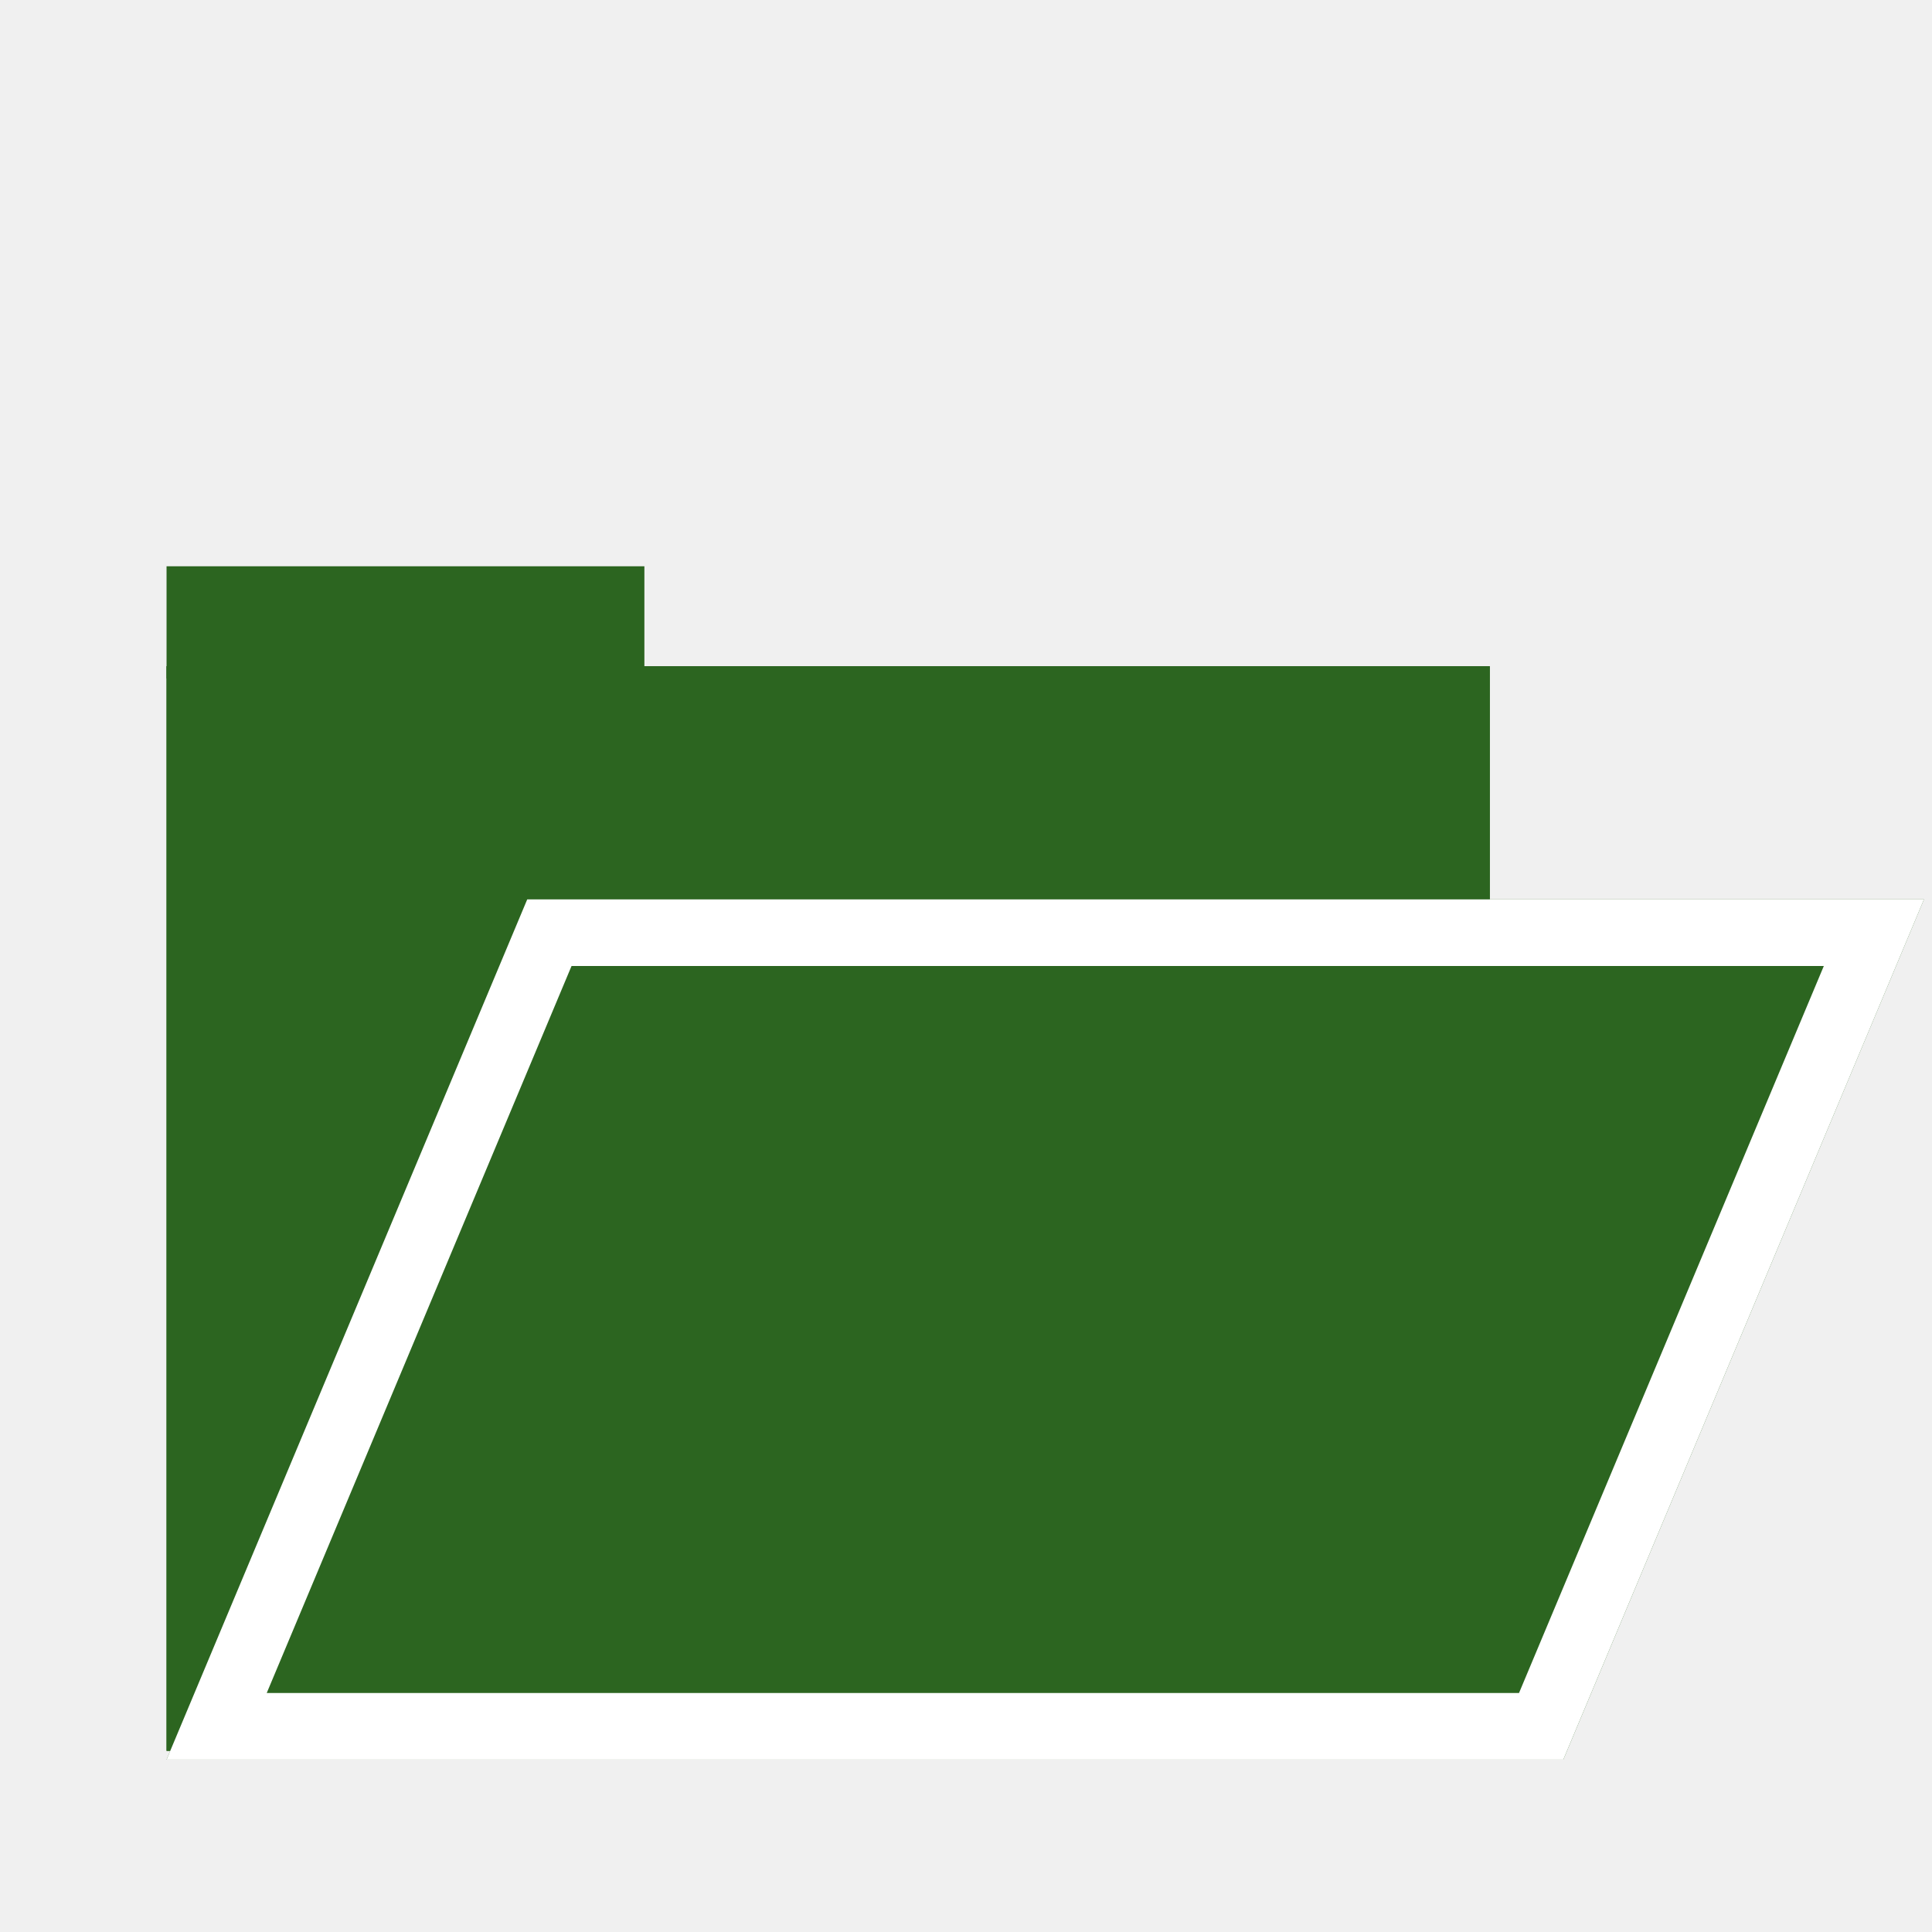
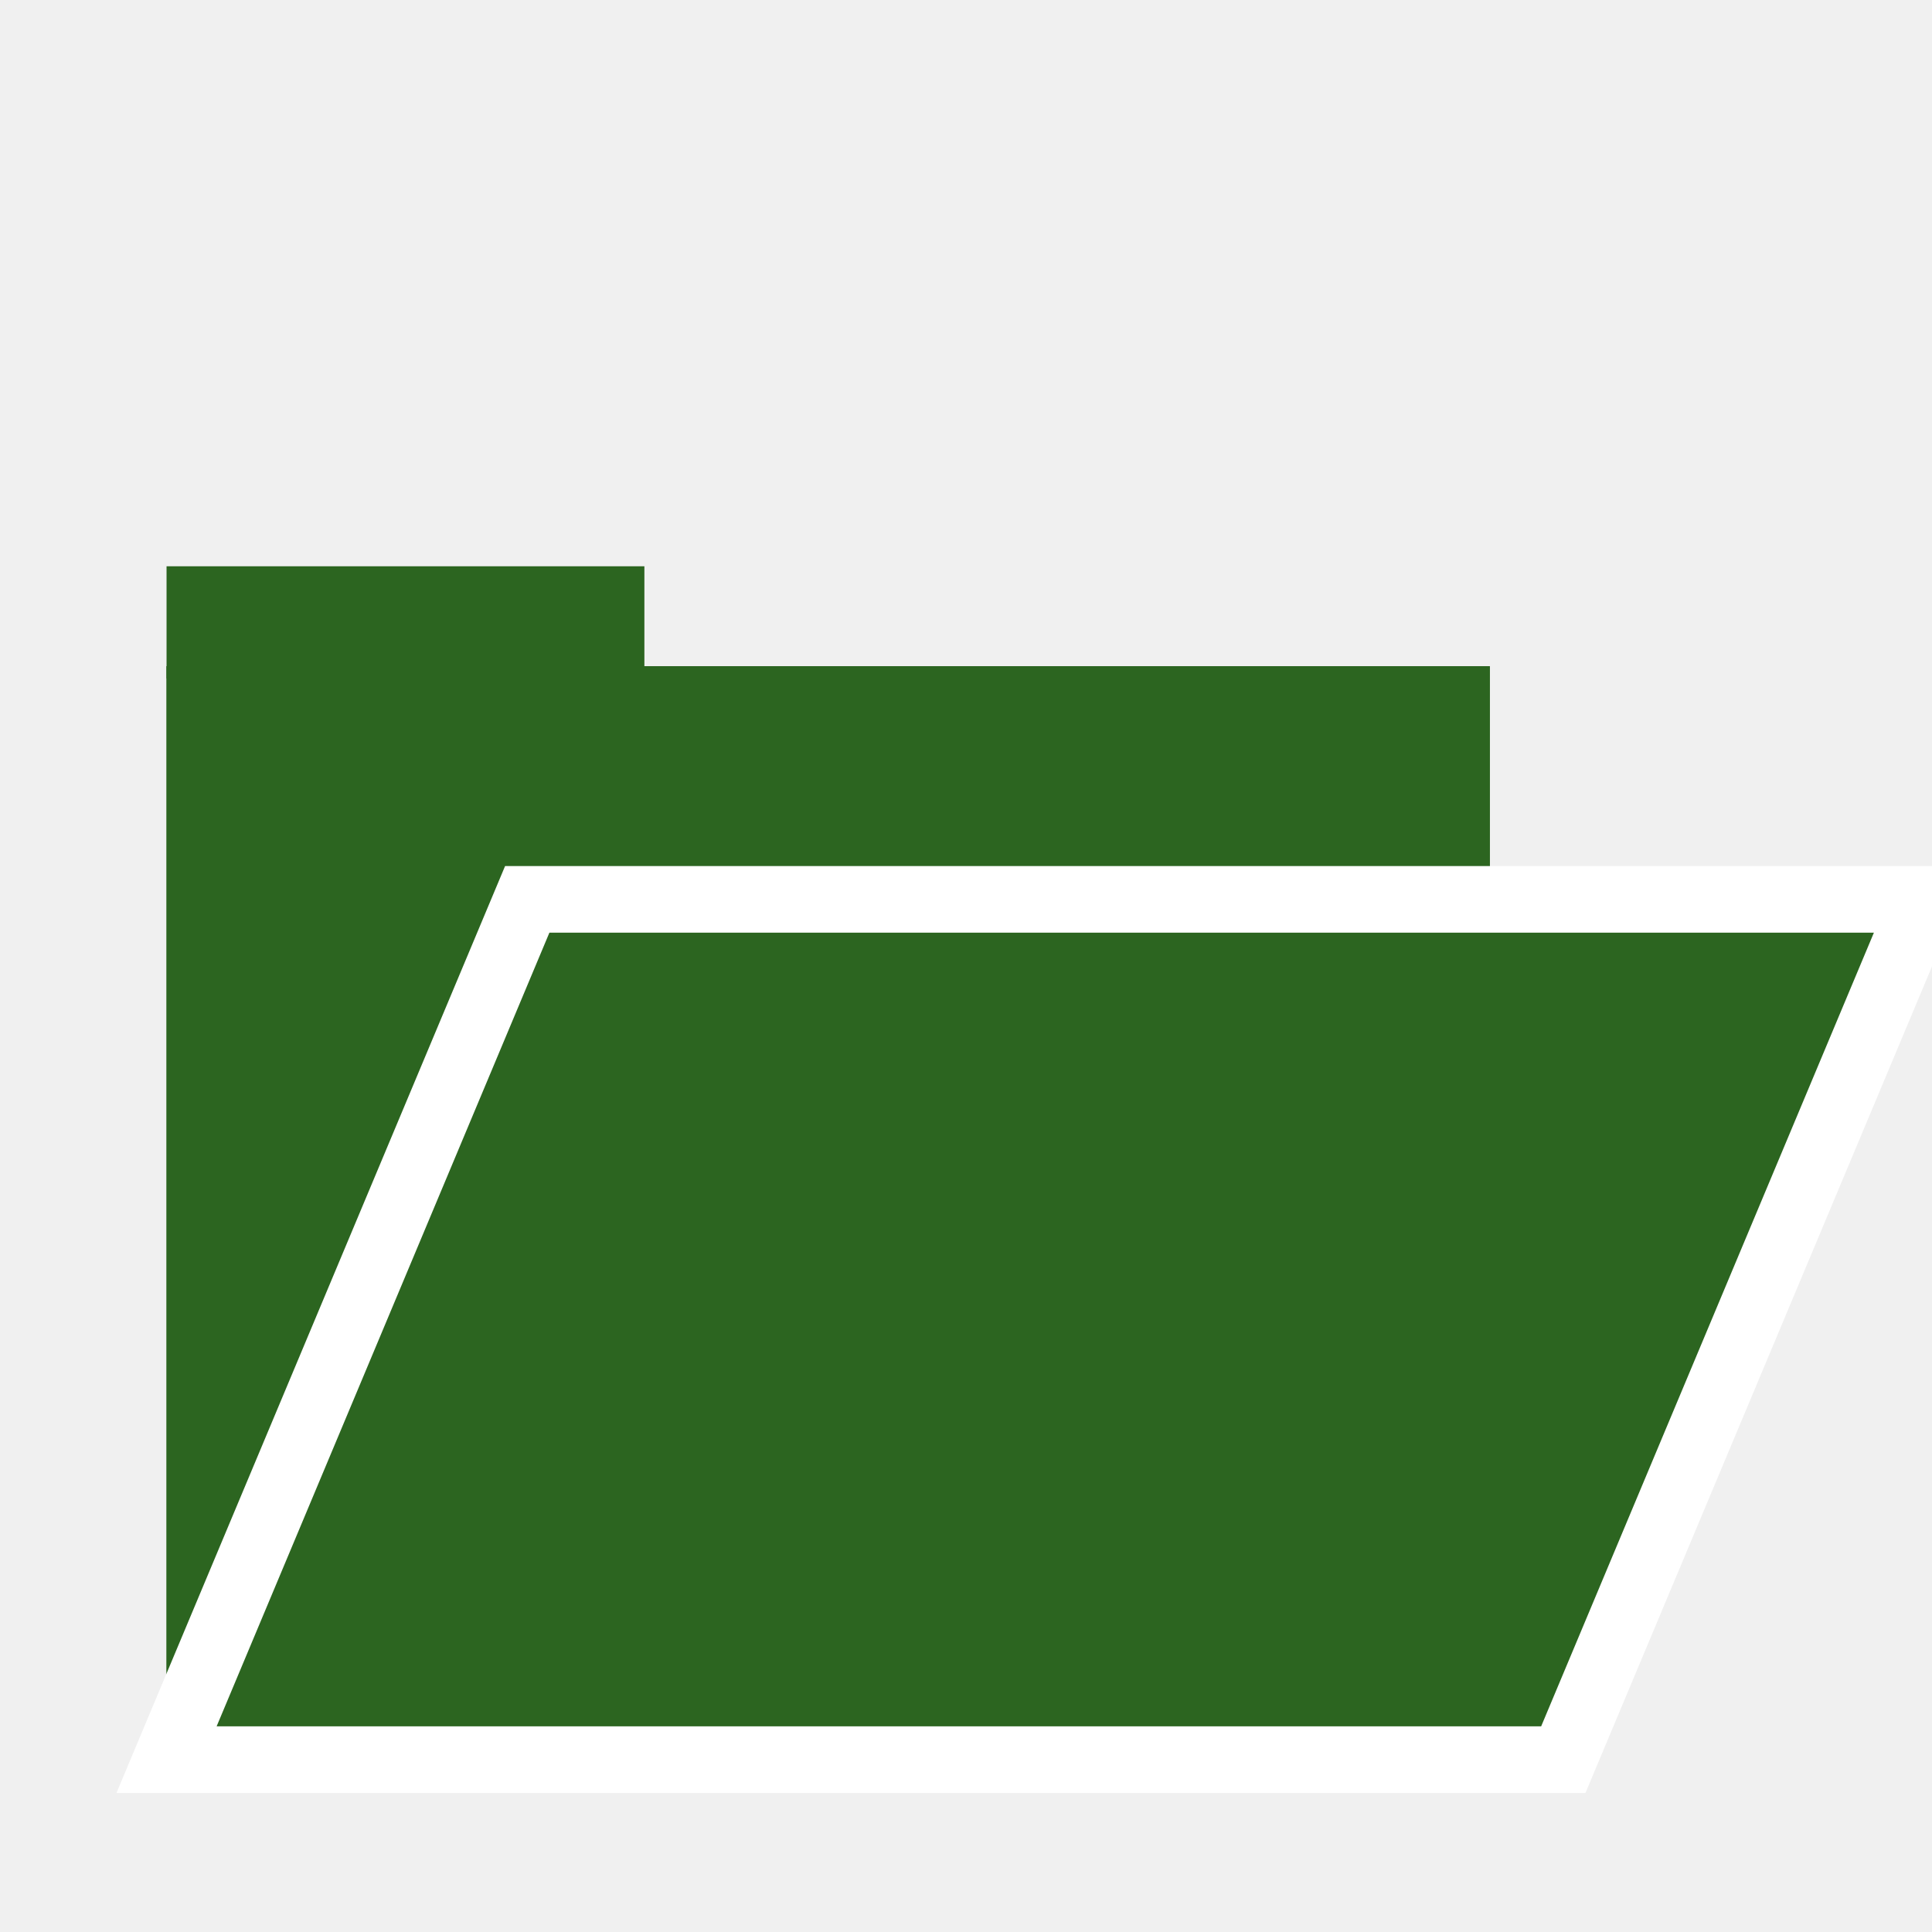
<svg xmlns="http://www.w3.org/2000/svg" xmlns:xlink="http://www.w3.org/1999/xlink" width="58px" height="58px" viewBox="0 0 58 58" version="1.1">
  <defs>
    <rect id="path-1" x="5" y="20" width="39.725" height="32.562" />
-     <polygon id="path-2" points="15.828 27 57.759 27 46.932 52.825 5 52.825" />
  </defs>
  <g id="Page-1" stroke="none" stroke-width="1" fill="none" fill-rule="evenodd">
    <g id="58---Settings">
      <g id="Rectangle-2">
        <use fill="#2C6520" fill-rule="evenodd" xlink:href="#path-1" />
        <rect stroke="#2C6520" stroke-width="2" x="6" y="21" width="37.725" height="30.562" />
      </g>
-       <g id="Rectangle">
-         <use fill="#2C6520" fill-rule="evenodd" xlink:href="#path-2" />
-         <path stroke="#FFFFFF" stroke-width="2" d="M16.493,28 L56.256,28 L46.267,51.825 L6.504,51.825 L16.493,28 Z" />
-       </g>
+       <polygon id="Rectangle" stroke="#FFFFFF" stroke-width="2" fill="#2C6520" points="15.828 27 57.759 27 46.932 52.825 5 52.825" />
      <rect id="Rectangle-3" fill="#2C6520" x="5" y="17" width="14.345" height="3.369" />
    </g>
  </g>
</svg>
